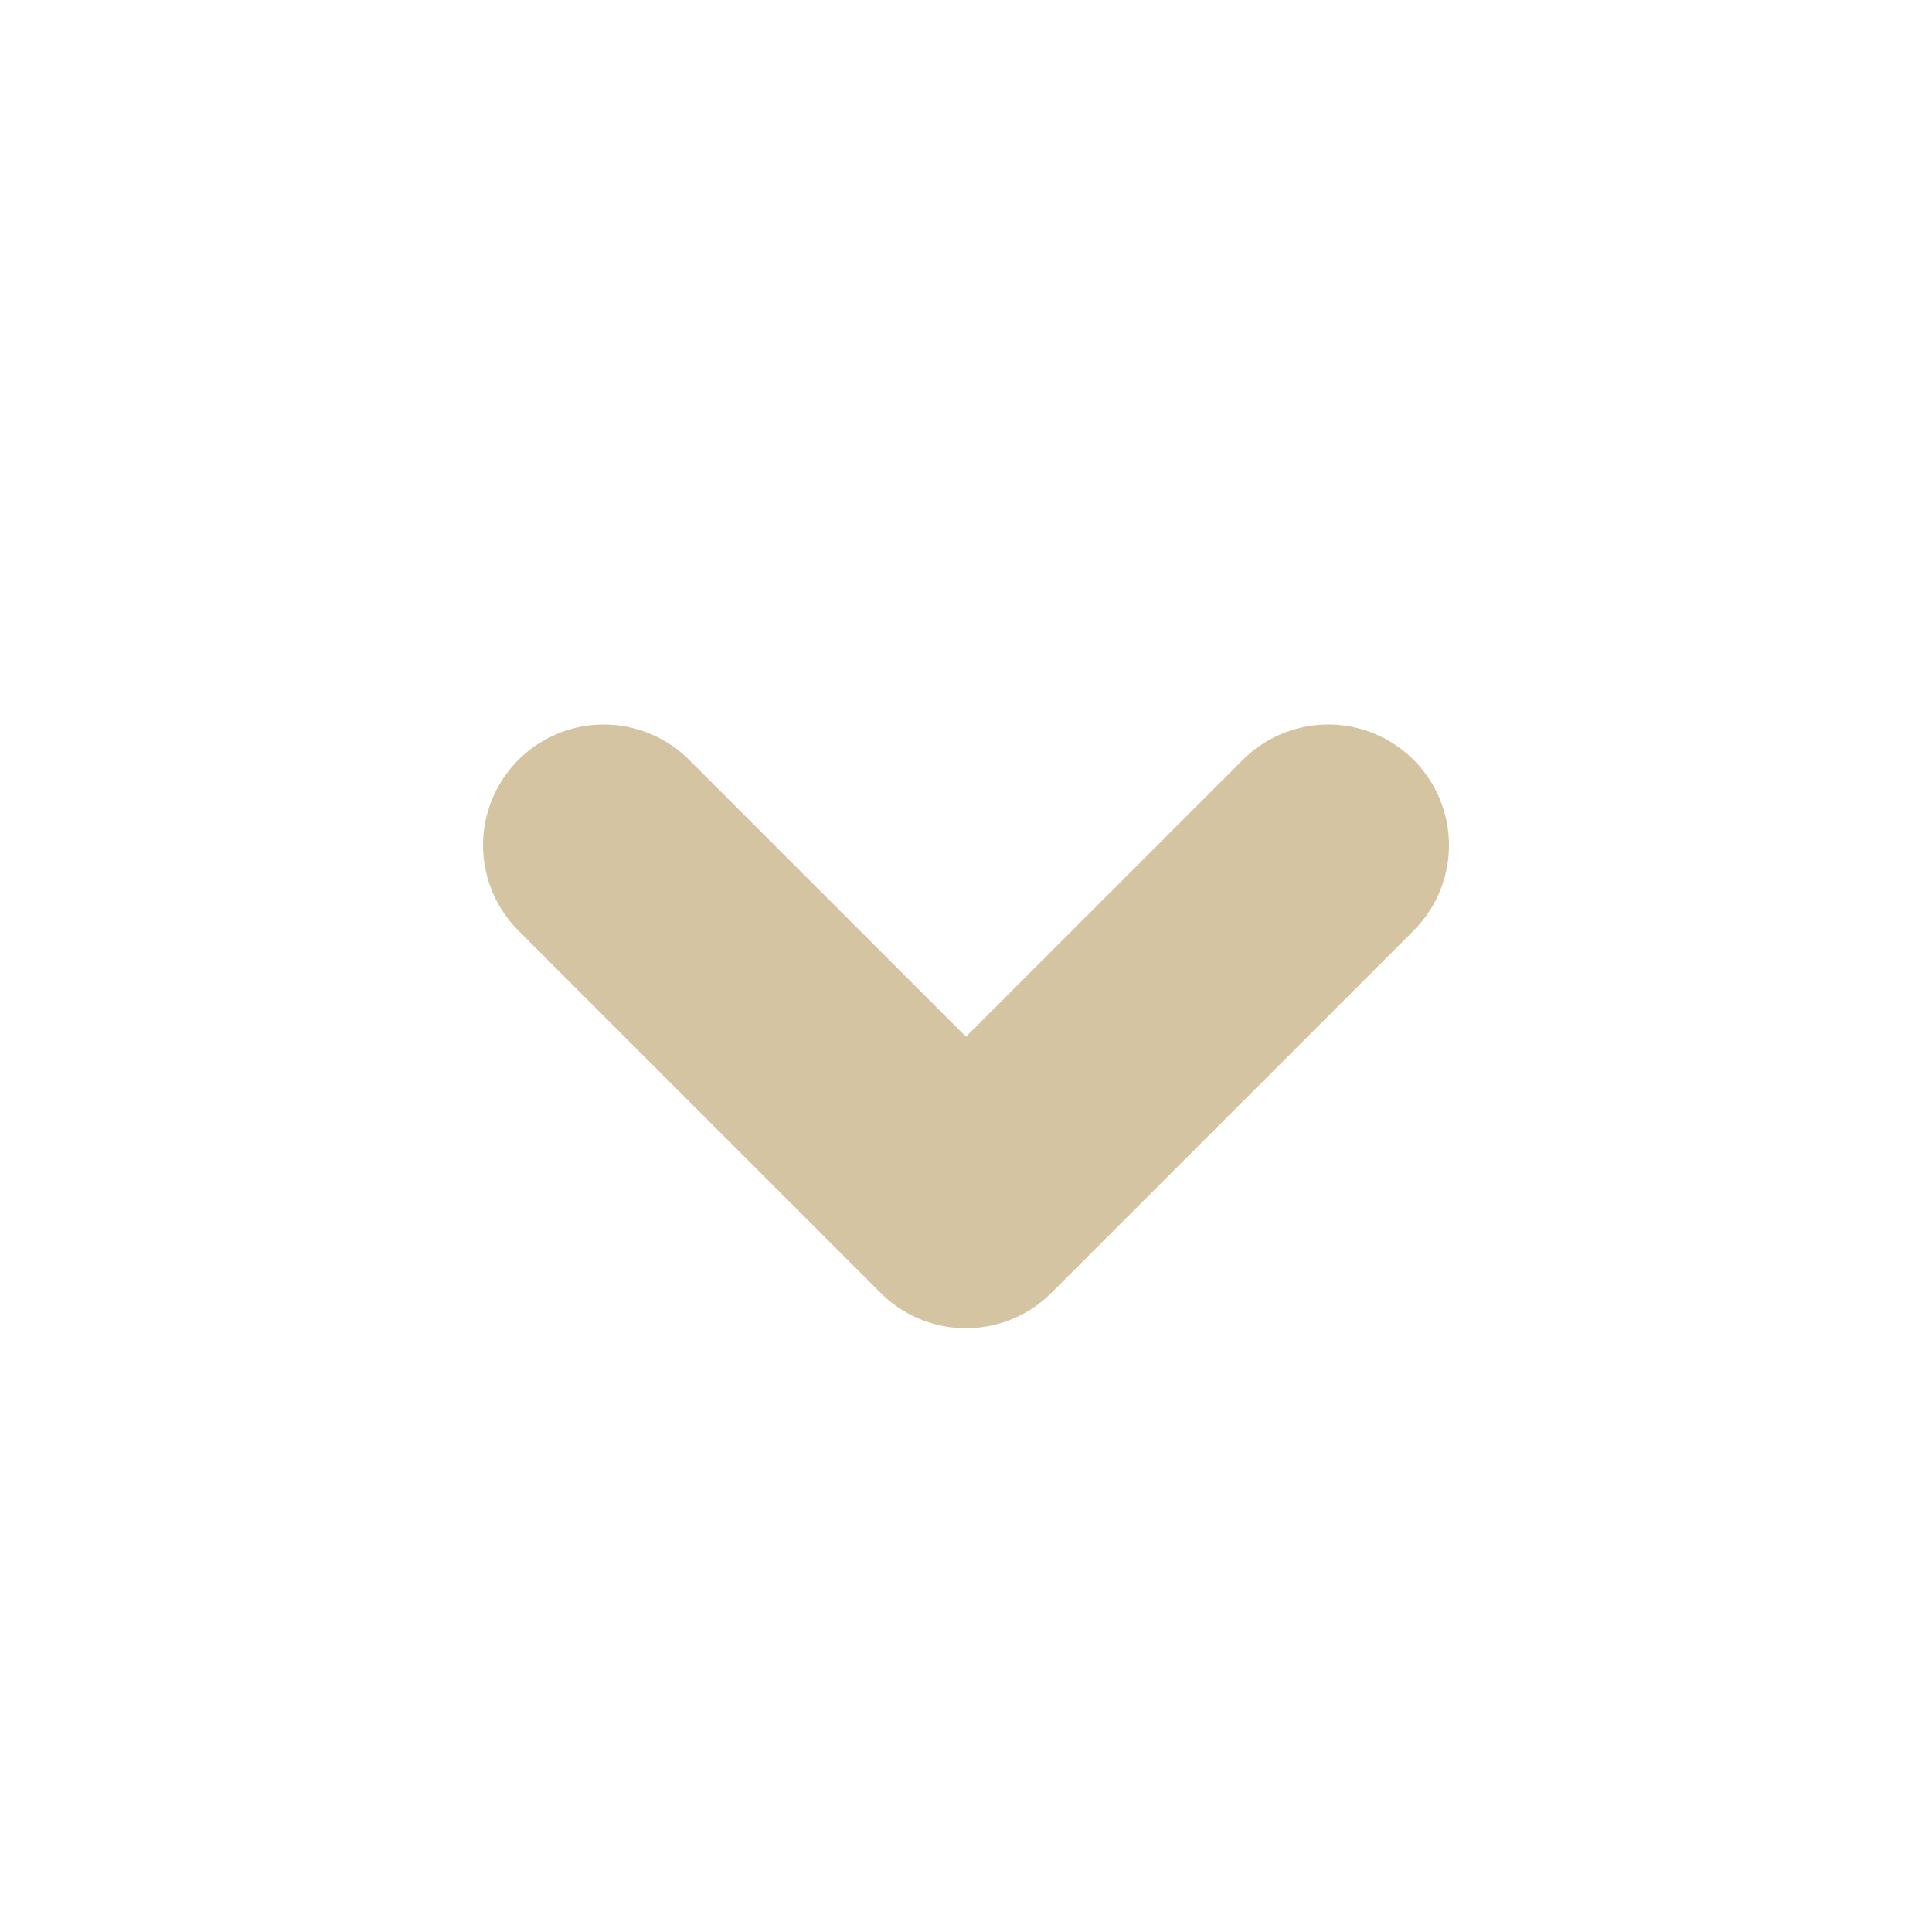
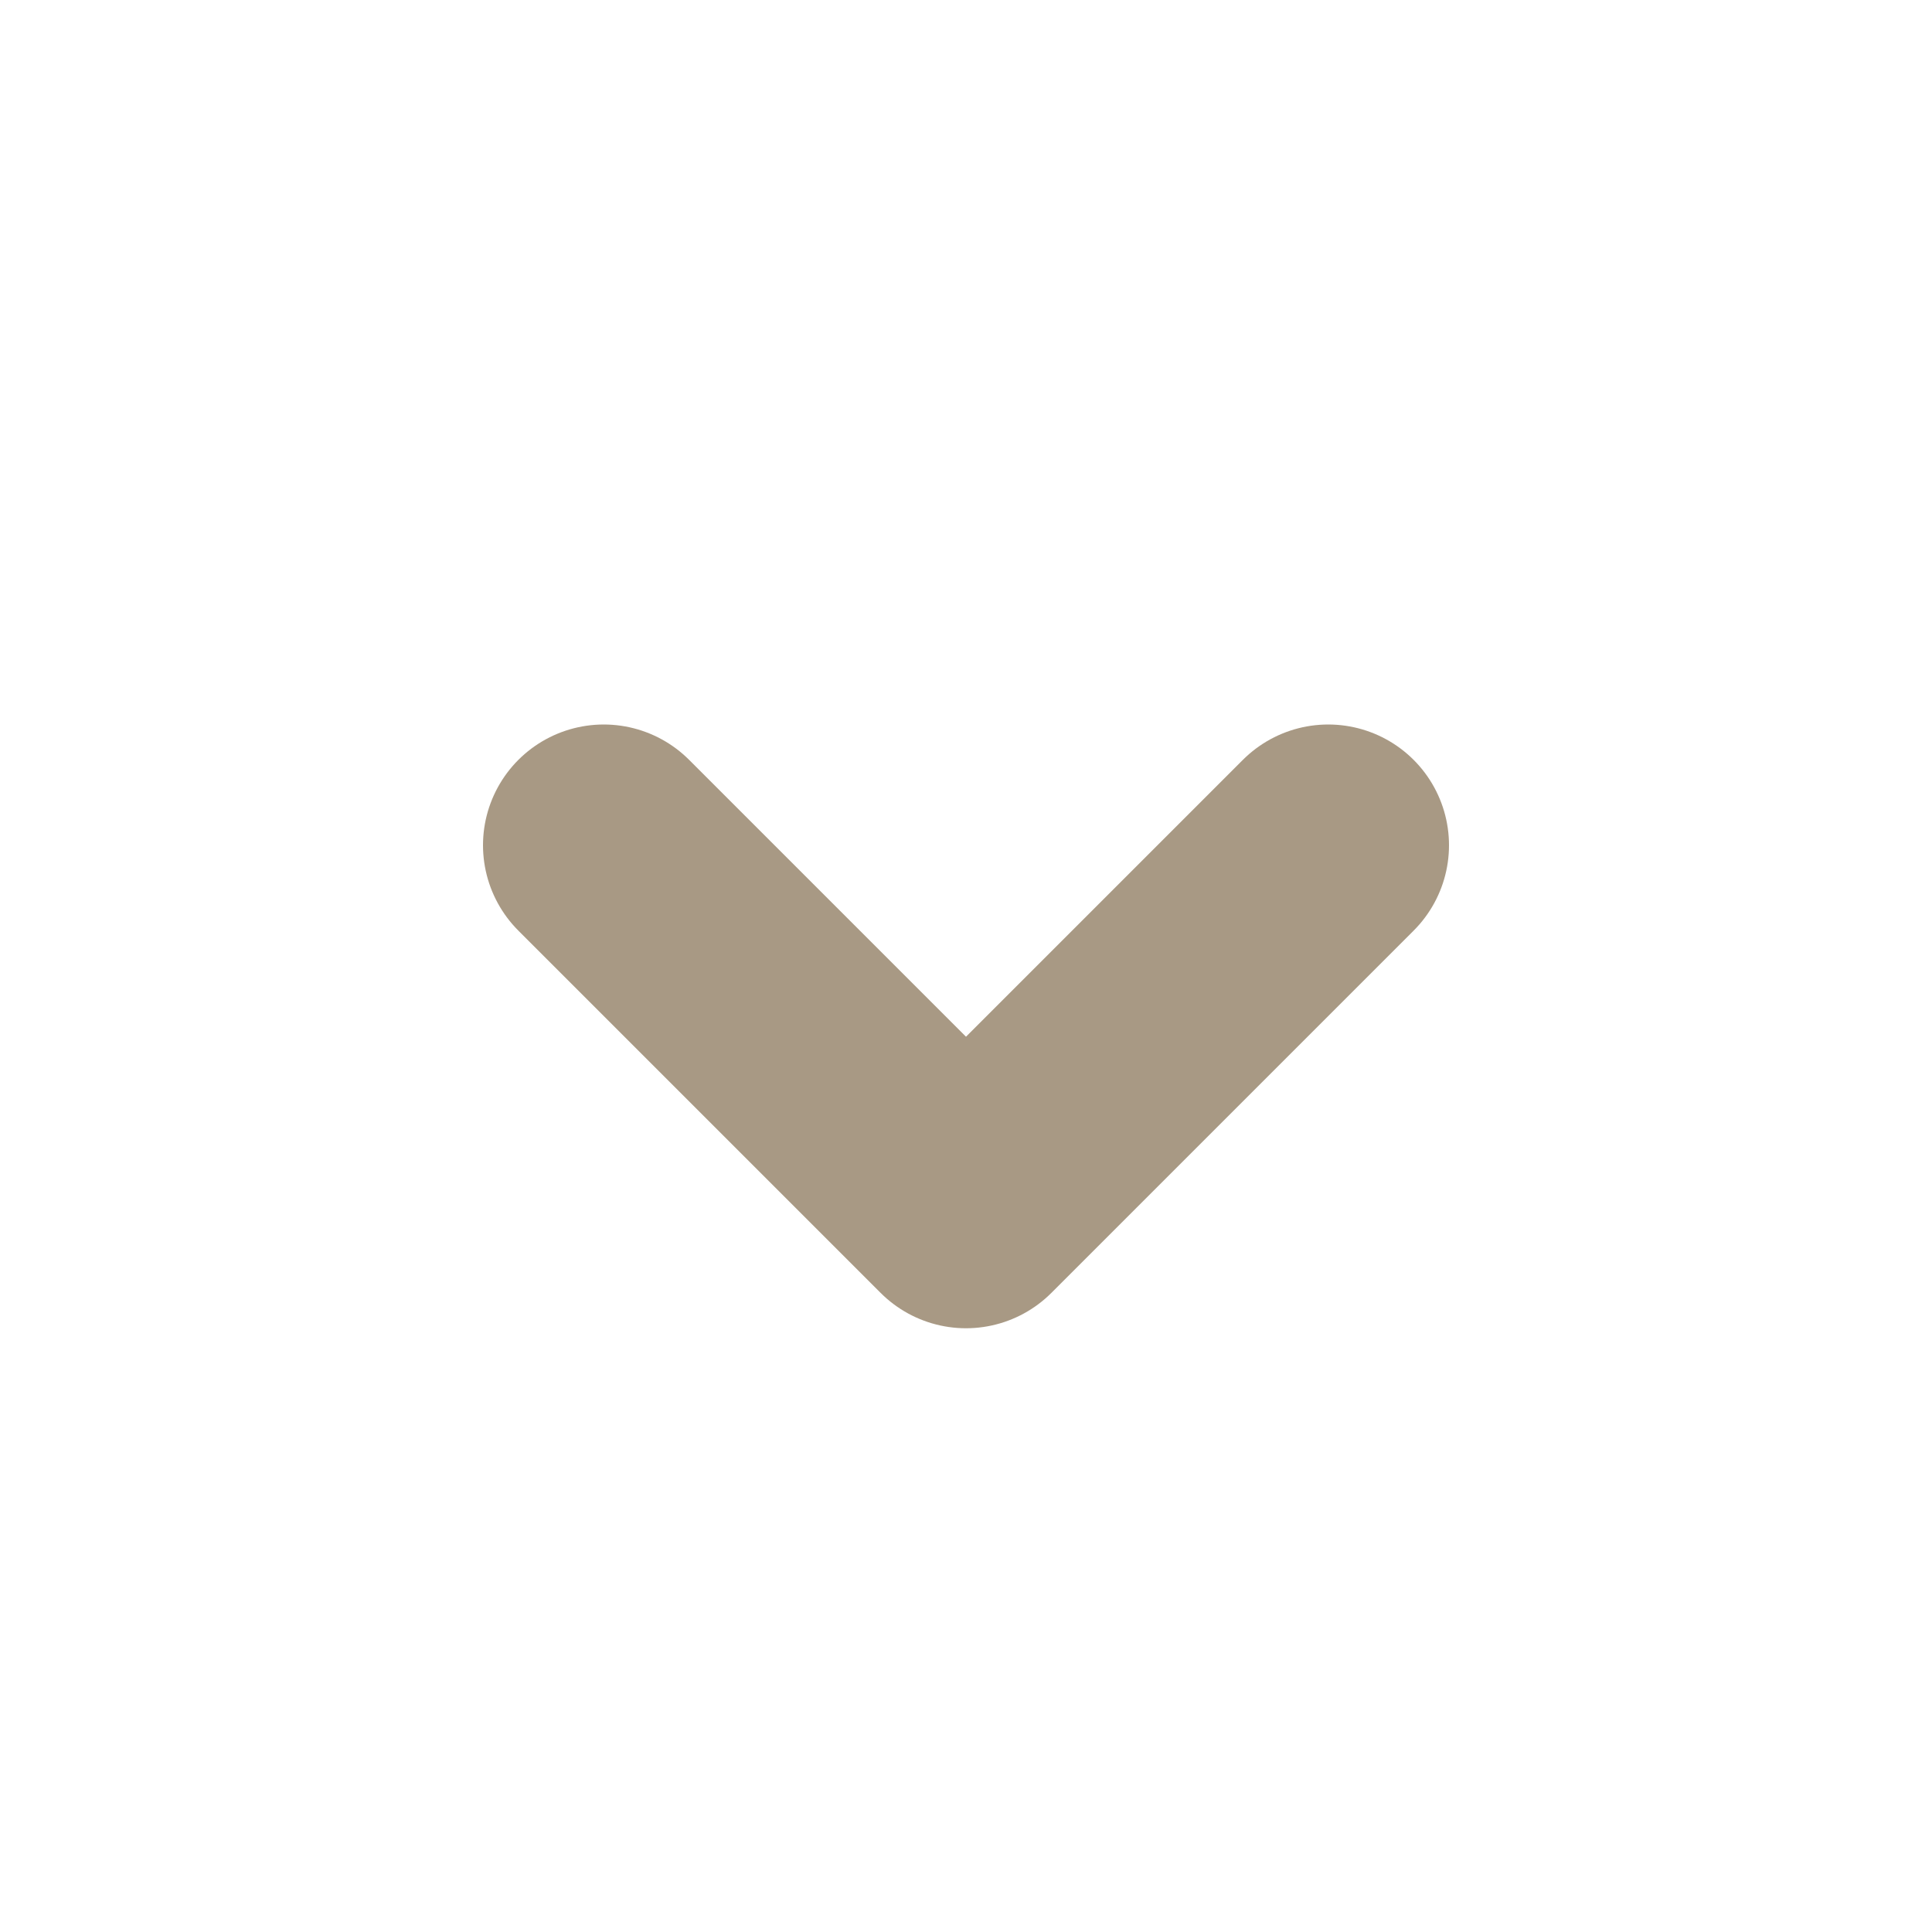
<svg xmlns="http://www.w3.org/2000/svg" width="16" height="16" version="1.1" viewBox="0 0 16 16">
-   <path d="m5 7 3 3 3-3" fill="none" stroke="#d5c4a1" stroke-linecap="round" stroke-linejoin="round" stroke-width="2" />
+   <path d="m5 7 3 3 3-3" fill="none" stroke="#a89984" stroke-linecap="round" stroke-linejoin="round" stroke-width="2" />
</svg>
